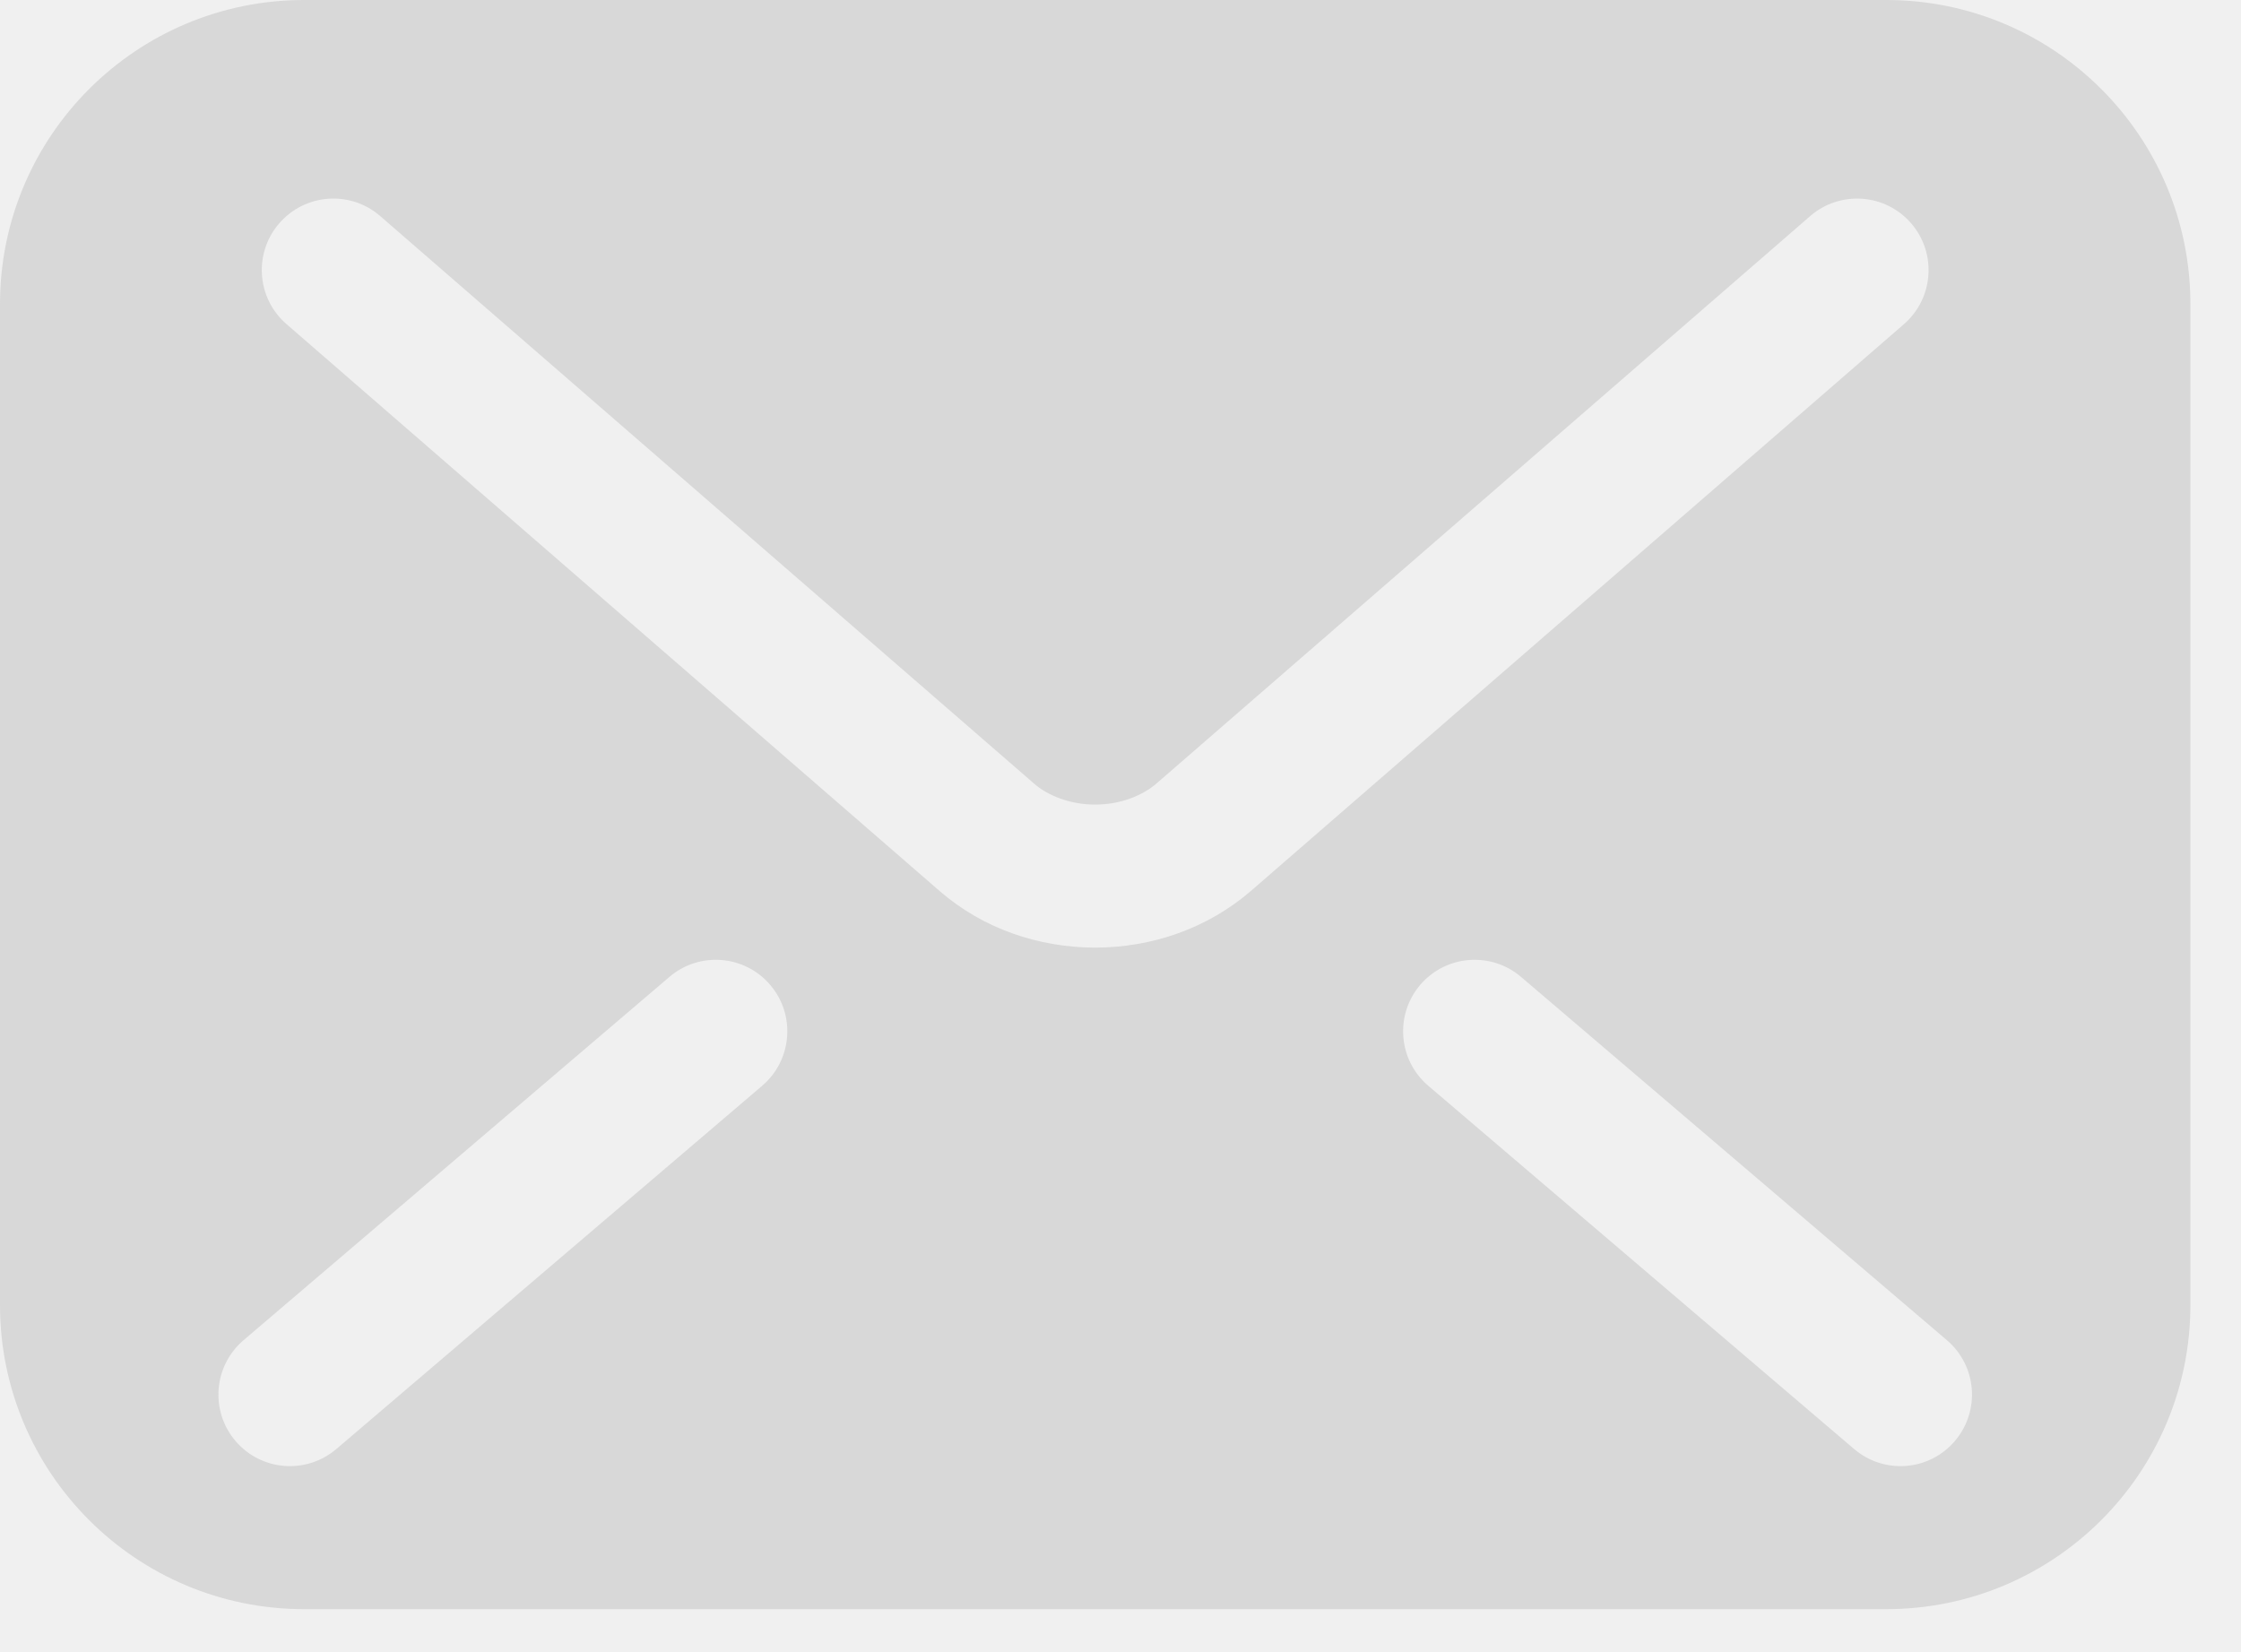
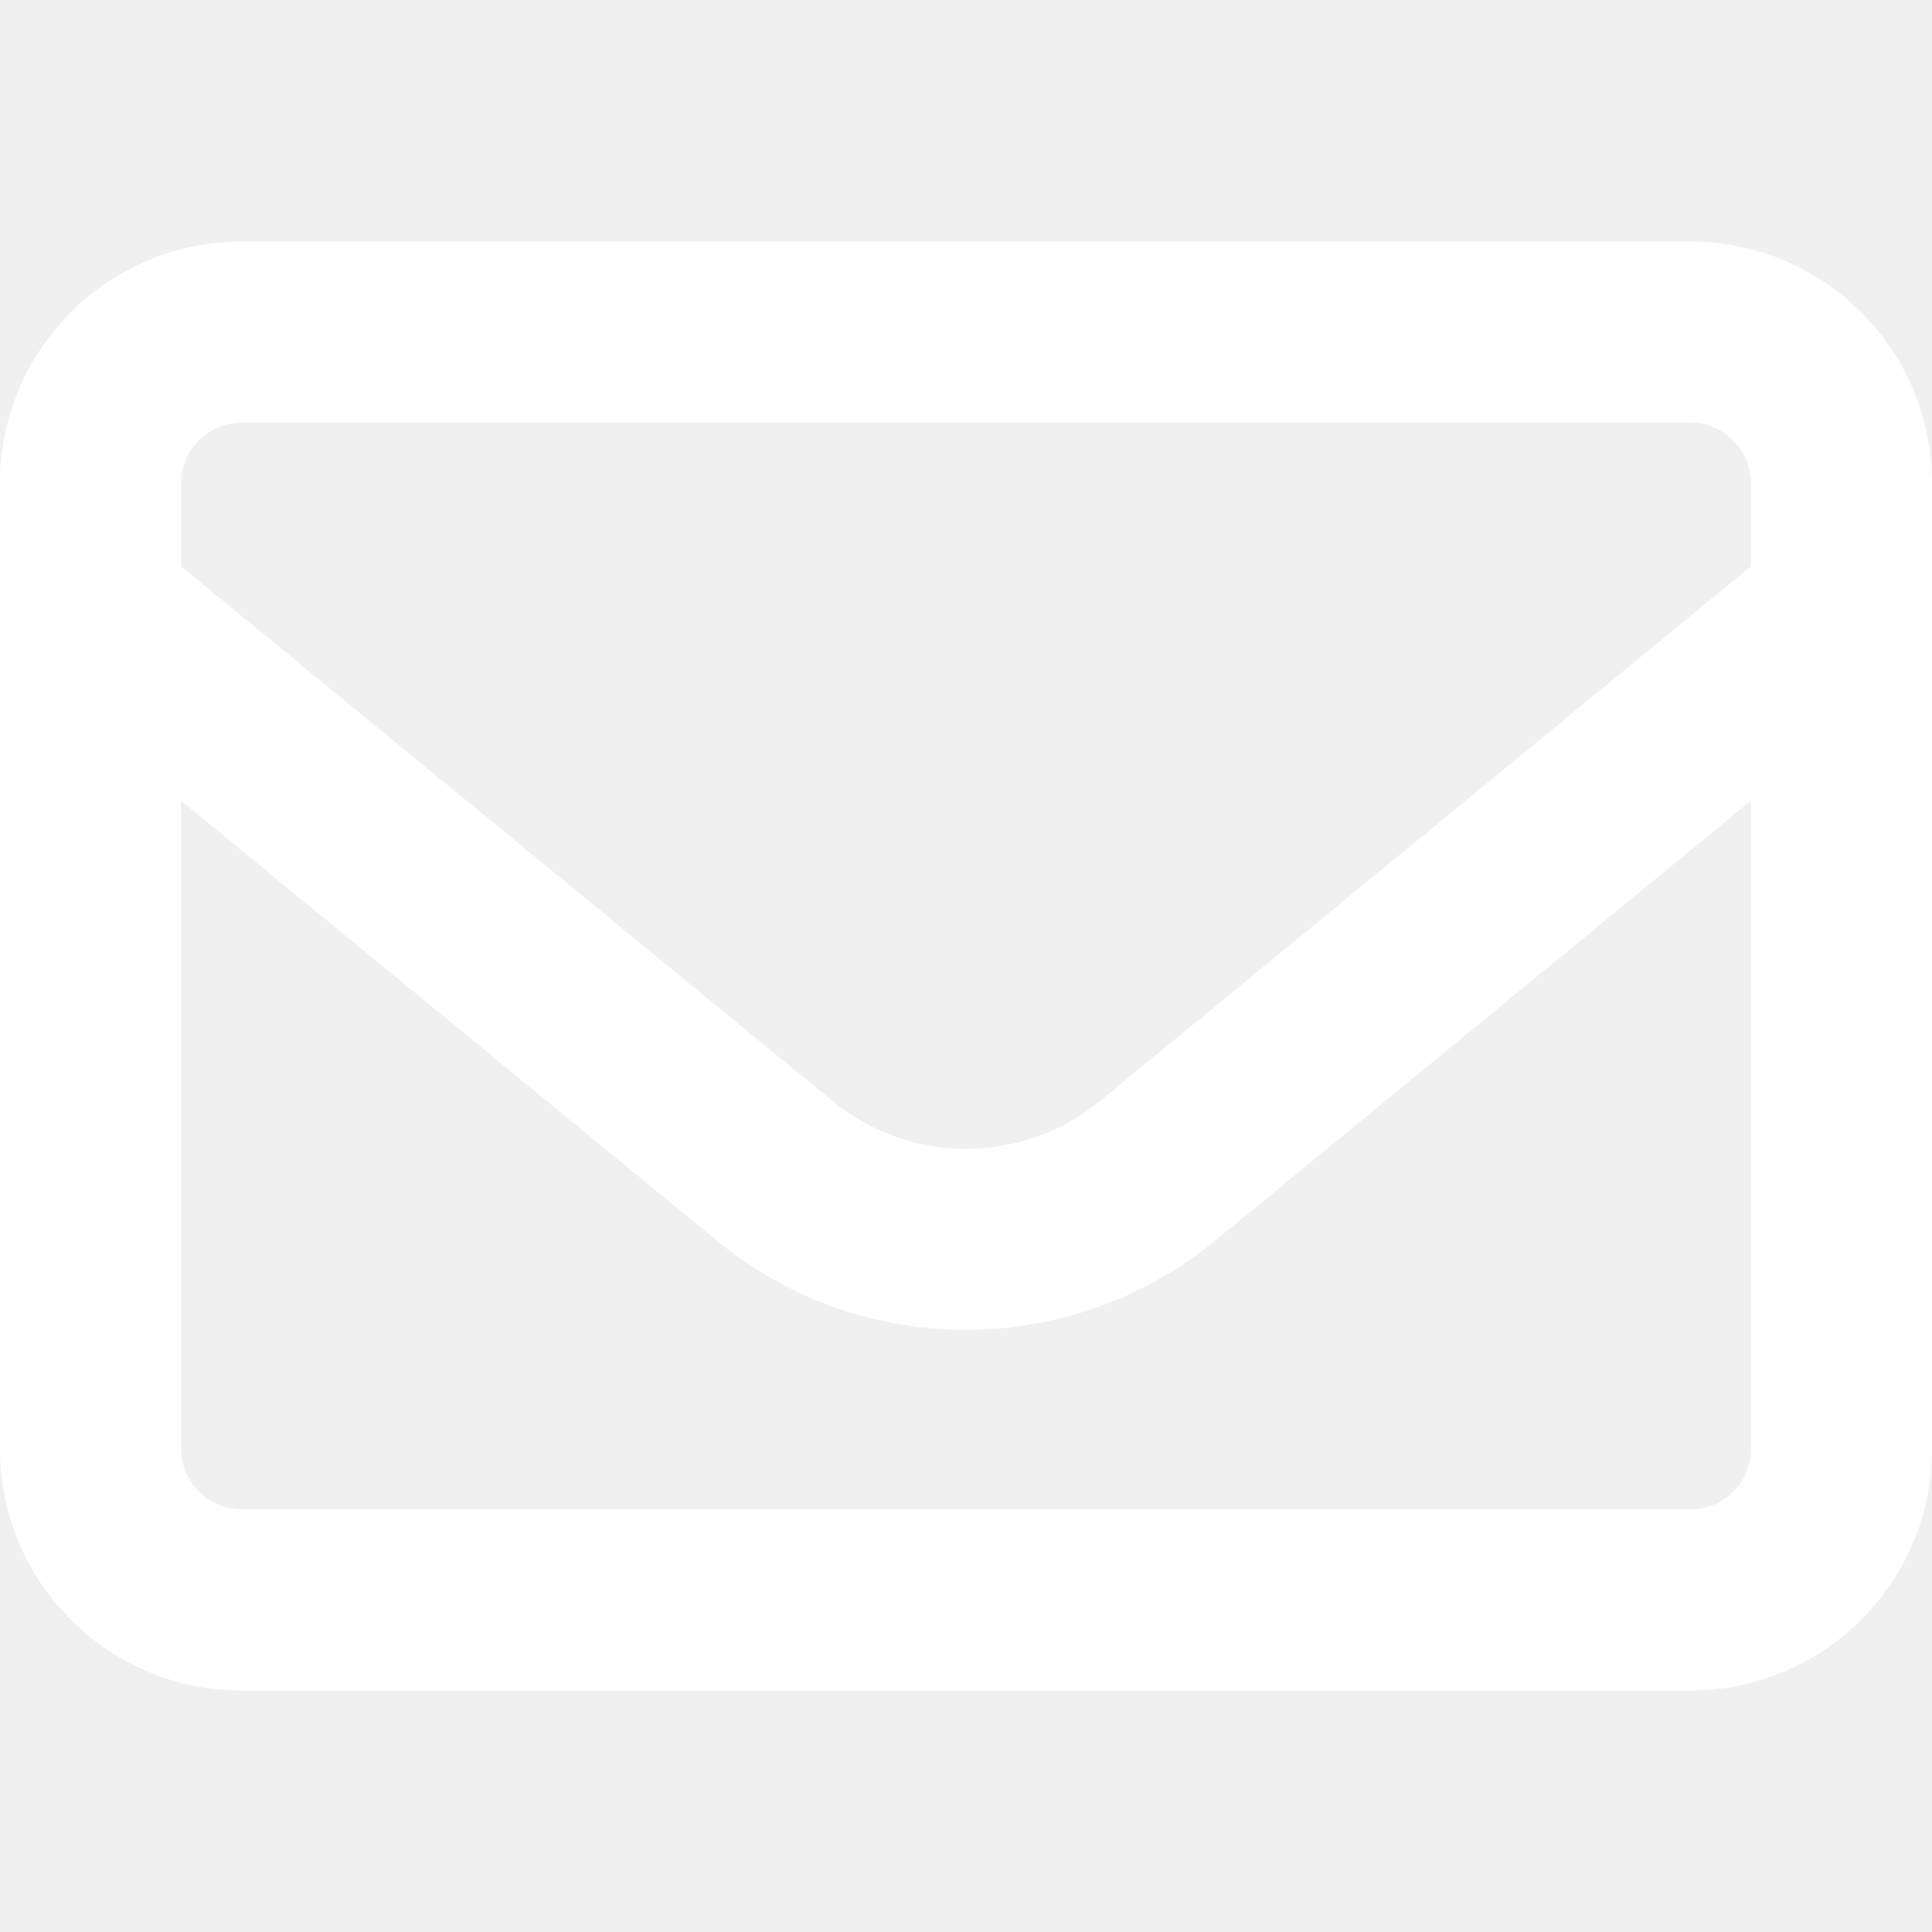
- <svg xmlns="http://www.w3.org/2000/svg" width="38" height="28" viewBox="0 0 38 28" fill="none">
-   <path d="M31.985 0H5.157C2.309 0 0 2.309 0 5.157V22.13C0 24.978 2.309 27.287 5.157 27.287H31.985C34.833 27.287 37.142 24.978 37.142 22.13V5.157C37.142 2.309 34.833 0 31.985 0ZM12.925 18.411L5.704 24.571C5.194 25.006 4.429 24.946 3.994 24.436C3.559 23.926 3.62 23.161 4.13 22.726L11.351 16.566C11.86 16.131 12.626 16.192 13.06 16.701C13.495 17.211 13.434 17.976 12.925 18.411ZM18.571 16.069C17.605 16.067 16.669 15.746 15.937 15.113L15.938 15.113L15.935 15.111C15.936 15.112 15.936 15.112 15.937 15.113L4.858 5.496C4.351 5.057 4.297 4.291 4.736 3.786C5.176 3.279 5.941 3.225 6.447 3.664L17.529 13.283C17.766 13.494 18.156 13.646 18.571 13.643C18.985 13.645 19.369 13.497 19.619 13.279L19.624 13.274L30.695 3.664C31.201 3.226 31.966 3.279 32.406 3.786C32.844 4.291 32.791 5.057 32.284 5.497L21.202 15.116C20.472 15.742 19.537 16.068 18.571 16.069ZM33.148 24.436C32.714 24.946 31.948 25.006 31.439 24.571L24.218 18.411C23.708 17.976 23.648 17.211 24.082 16.701C24.517 16.192 25.282 16.131 25.792 16.566L33.013 22.726C33.523 23.161 33.583 23.926 33.148 24.436Z" fill="#D8D8D8" />
+ <svg xmlns="http://www.w3.org/2000/svg" viewBox="0 0 512 512">
+   <path fill="#ffffff" d="M64 112c-8.8 0-16 7.2-16 16l0 22.1L220.5 291.7c20.7 17 50.4 17 71.1 0L464 150.1l0-22.1c0-8.8-7.2-16-16-16L64 112zM48 212.2L48 384c0 8.8 7.2 16 16 16l384 0c8.8 0 16-7.2 16-16l0-171.8L322 328.8c-38.4 31.5-93.7 31.5-132 0L48 212.2zM0 128C0 92.7 28.7 64 64 64l384 0c35.3 0 64 28.7 64 64l0 256c0 35.3-28.7 64-64 64L64 448c-35.3 0-64-28.7-64-64L0 128z" />
</svg>
